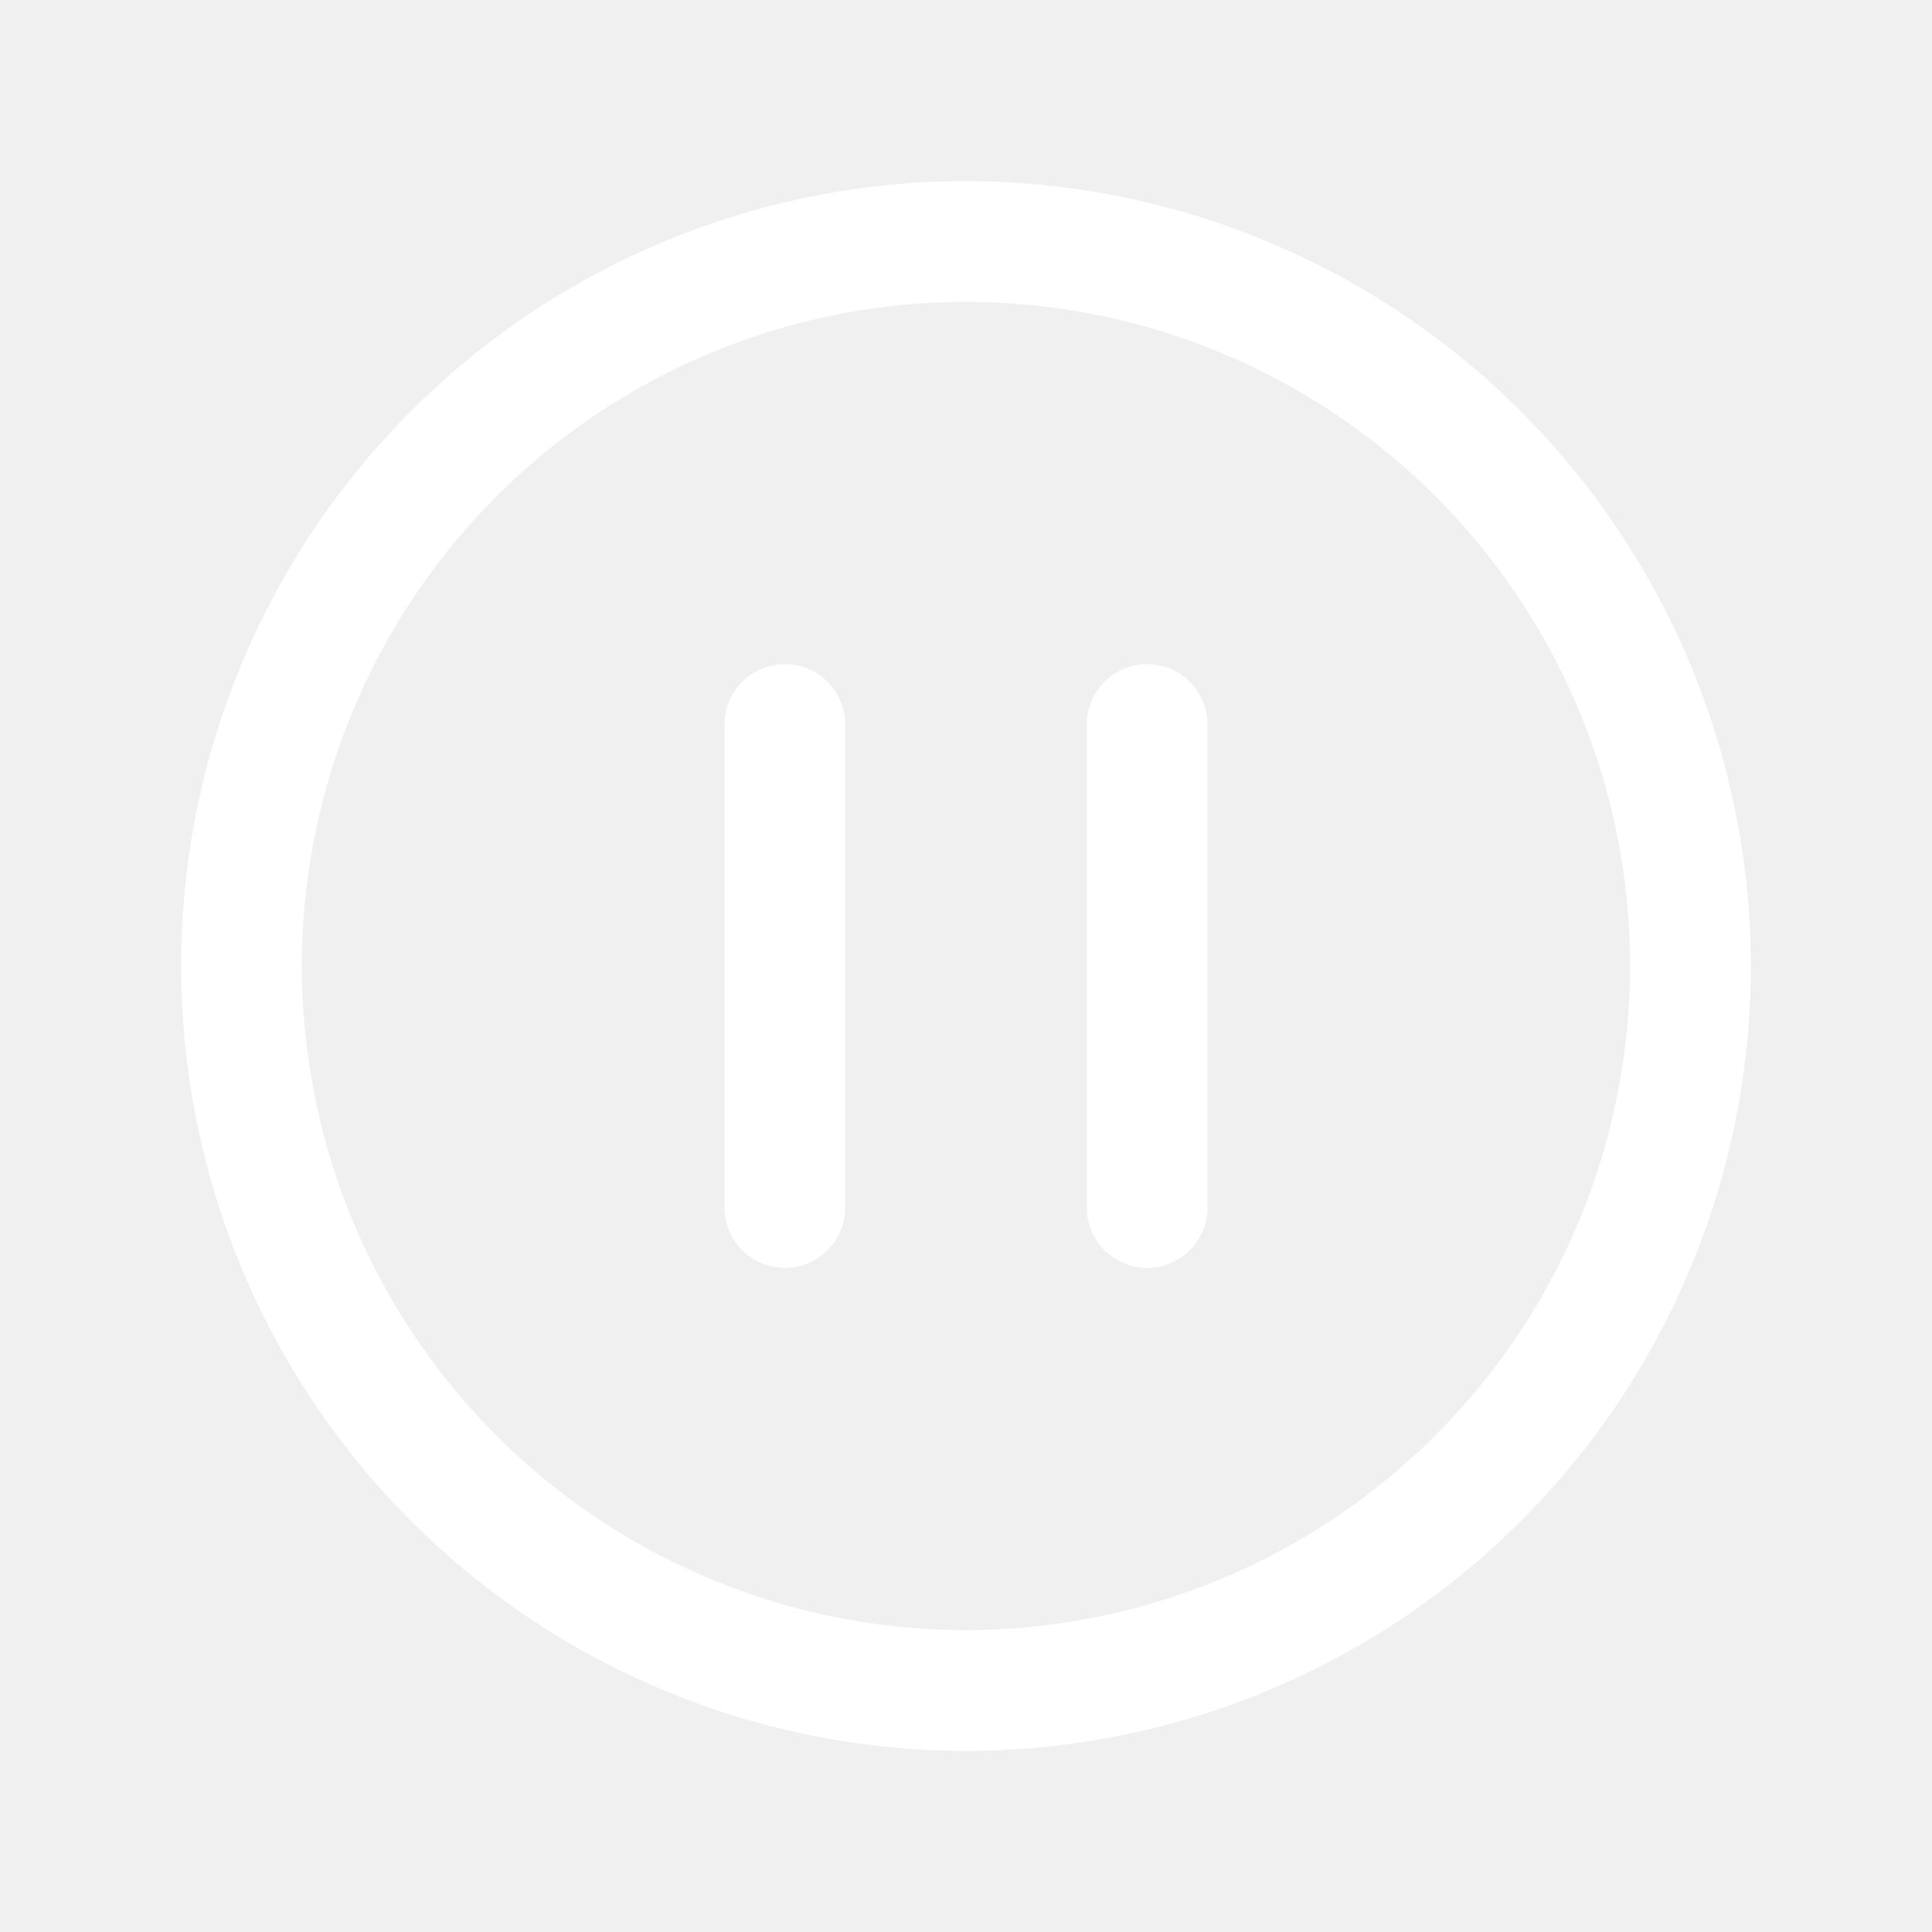
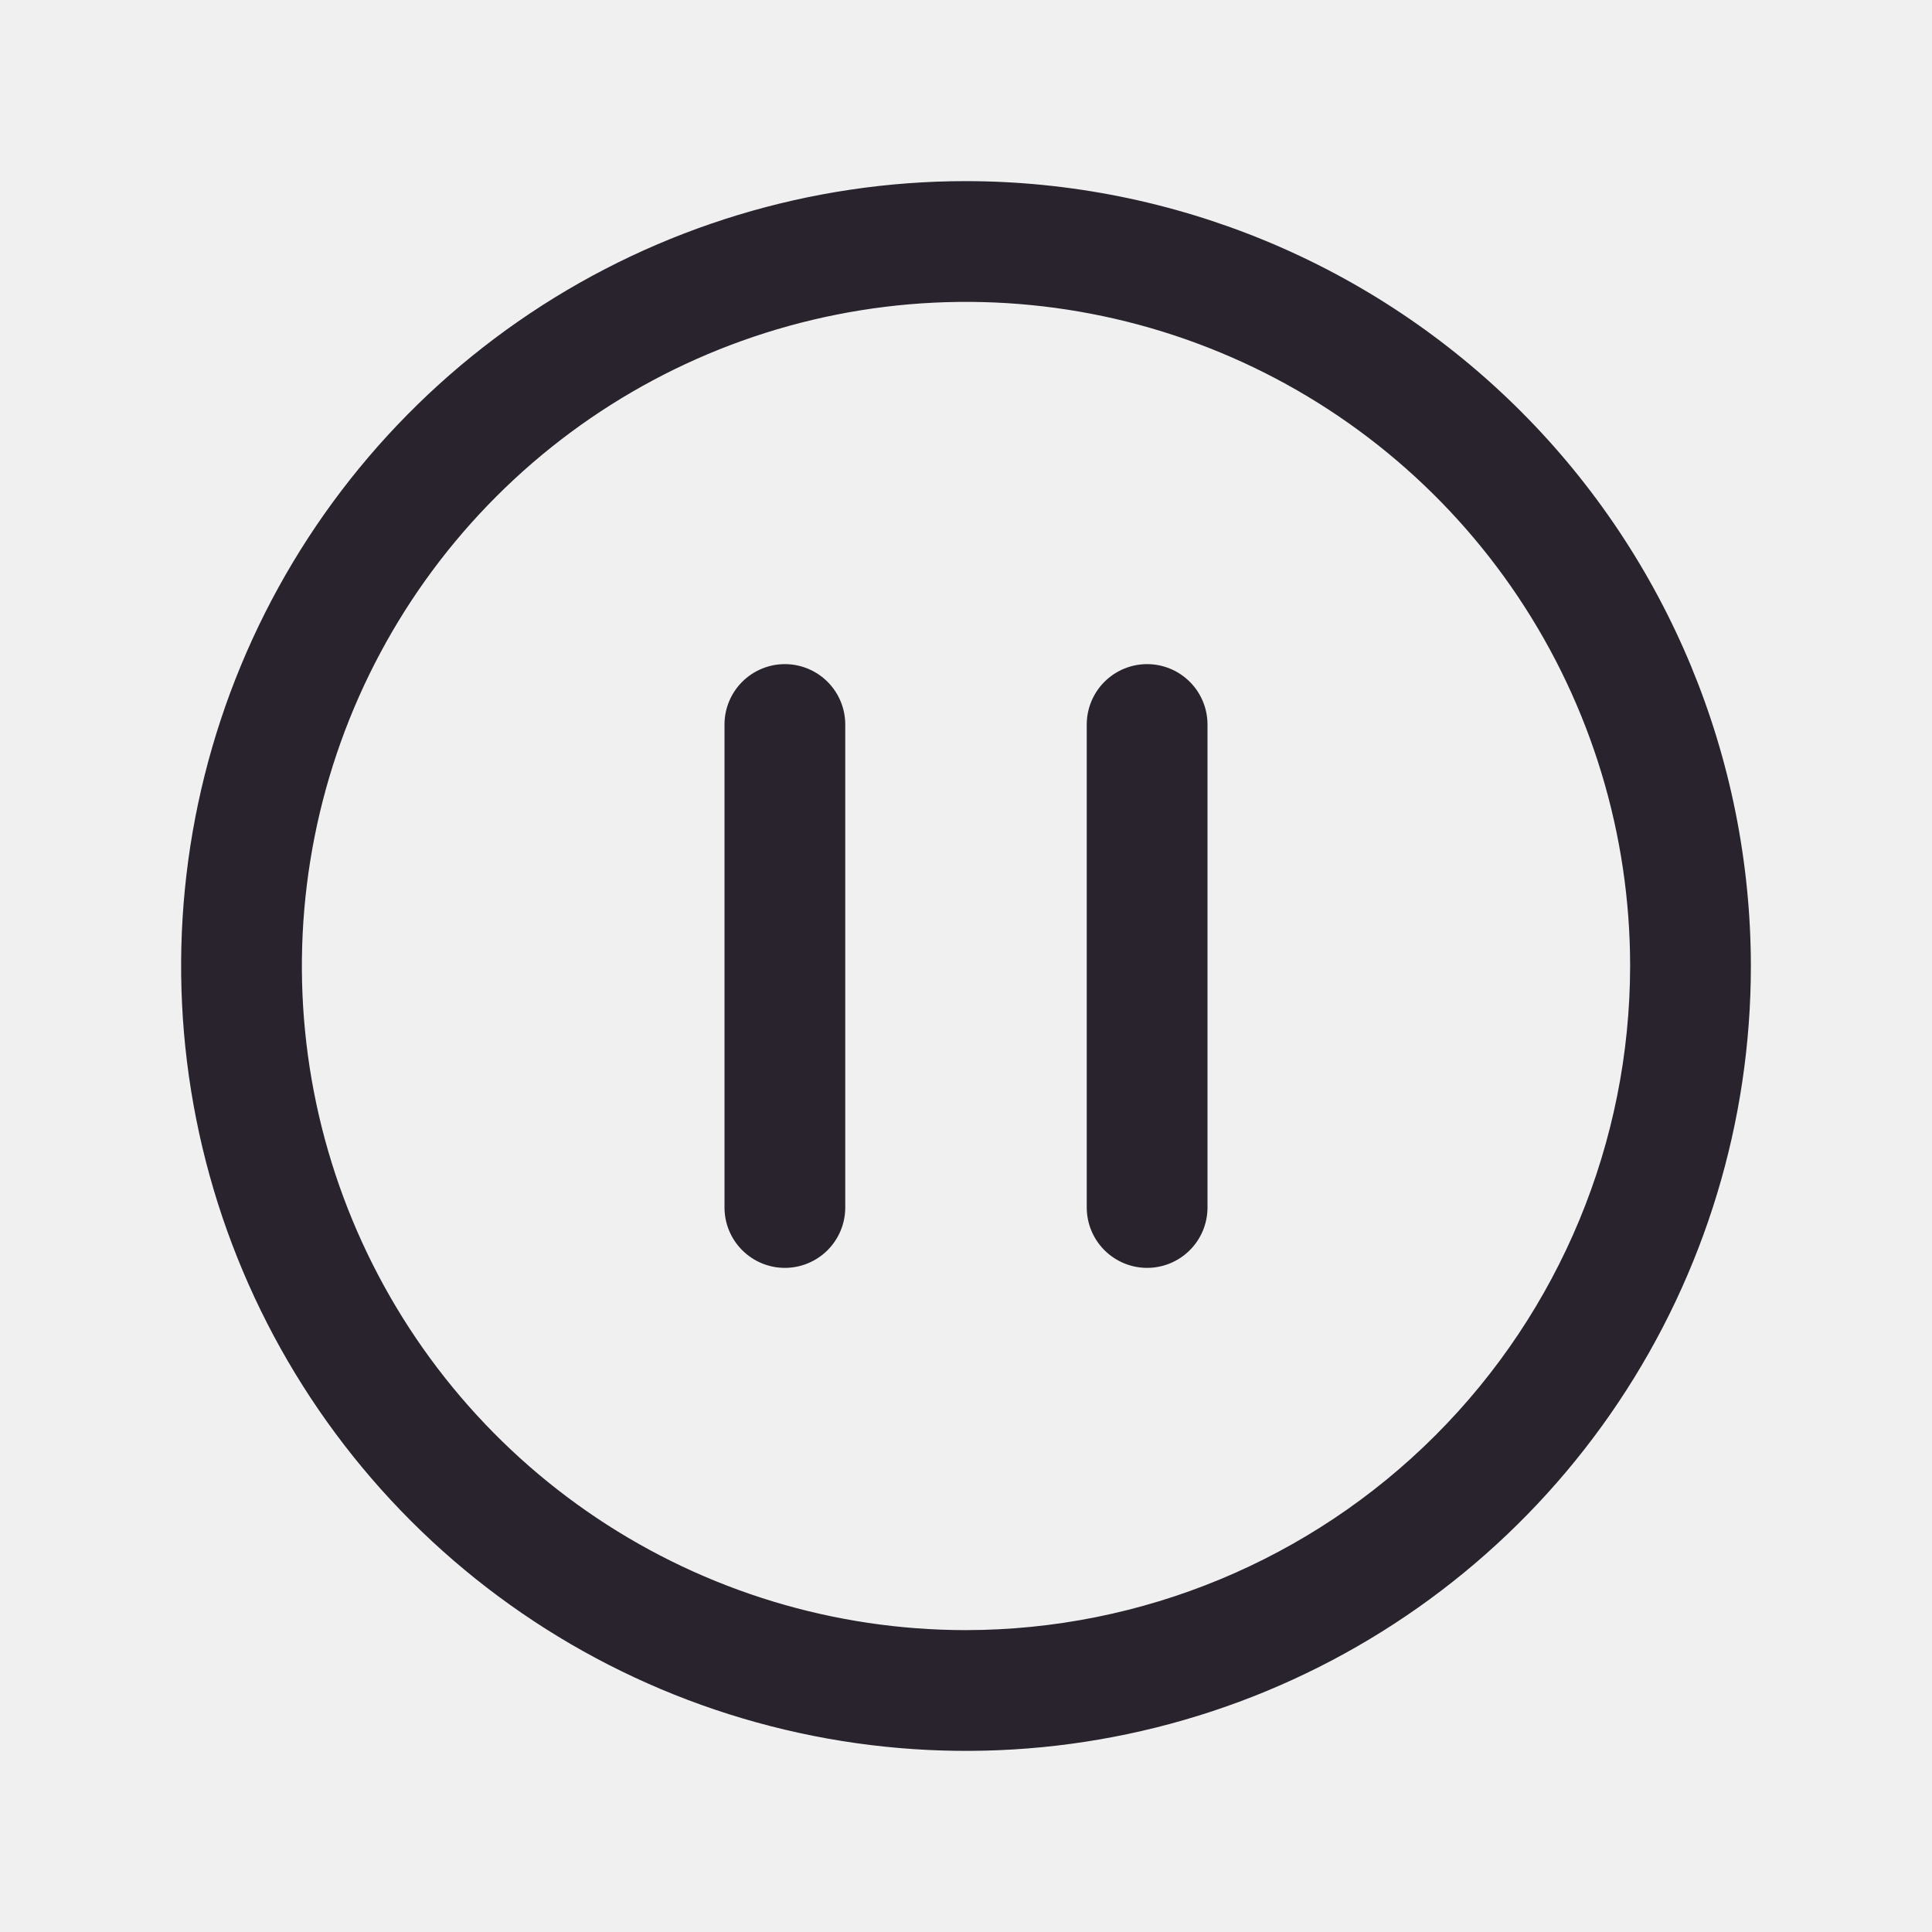
<svg xmlns="http://www.w3.org/2000/svg" width="64" height="64" viewBox="0 0 64 64" fill="none">
-   <path d="M32 6C26.858 6 21.831 7.525 17.555 10.382C13.28 13.239 9.947 17.299 7.979 22.05C6.011 26.801 5.496 32.029 6.5 37.072C7.503 42.116 9.979 46.749 13.615 50.385C17.251 54.021 21.884 56.497 26.928 57.5C31.971 58.504 37.199 57.989 41.95 56.021C46.701 54.053 50.761 50.721 53.618 46.445C56.475 42.169 58 37.142 58 32C57.993 25.107 55.251 18.498 50.377 13.623C45.502 8.749 38.893 6.007 32 6ZM32 54C27.649 54 23.395 52.71 19.777 50.292C16.16 47.875 13.34 44.439 11.675 40.419C10.009 36.399 9.574 31.976 10.423 27.708C11.272 23.44 13.367 19.52 16.444 16.444C19.52 13.367 23.44 11.272 27.708 10.423C31.976 9.574 36.399 10.009 40.419 11.675C44.439 13.34 47.875 16.16 50.292 19.777C52.71 23.395 54 27.649 54 32C53.993 37.833 51.673 43.425 47.549 47.549C43.425 51.673 37.833 53.993 32 54ZM28 24V40C28 40.53 27.789 41.039 27.414 41.414C27.039 41.789 26.53 42 26 42C25.47 42 24.961 41.789 24.586 41.414C24.211 41.039 24 40.53 24 40V24C24 23.47 24.211 22.961 24.586 22.586C24.961 22.211 25.47 22 26 22C26.53 22 27.039 22.211 27.414 22.586C27.789 22.961 28 23.47 28 24ZM40 24V40C40 40.53 39.789 41.039 39.414 41.414C39.039 41.789 38.53 42 38 42C37.47 42 36.961 41.789 36.586 41.414C36.211 41.039 36 40.53 36 40V24C36 23.47 36.211 22.961 36.586 22.586C36.961 22.211 37.47 22 38 22C38.53 22 39.039 22.211 39.414 22.586C39.789 22.961 40 23.47 40 24Z" fill="white" />
+   <path d="M32 6C26.858 6 21.831 7.525 17.555 10.382C13.28 13.239 9.947 17.299 7.979 22.05C6.011 26.801 5.496 32.029 6.5 37.072C7.503 42.116 9.979 46.749 13.615 50.385C17.251 54.021 21.884 56.497 26.928 57.5C31.971 58.504 37.199 57.989 41.95 56.021C46.701 54.053 50.761 50.721 53.618 46.445C56.475 42.169 58 37.142 58 32C57.993 25.107 55.251 18.498 50.377 13.623C45.502 8.749 38.893 6.007 32 6ZM32 54C27.649 54 23.395 52.71 19.777 50.292C16.16 47.875 13.34 44.439 11.675 40.419C10.009 36.399 9.574 31.976 10.423 27.708C11.272 23.44 13.367 19.52 16.444 16.444C19.52 13.367 23.44 11.272 27.708 10.423C31.976 9.574 36.399 10.009 40.419 11.675C44.439 13.34 47.875 16.16 50.292 19.777C52.71 23.395 54 27.649 54 32C53.993 37.833 51.673 43.425 47.549 47.549C43.425 51.673 37.833 53.993 32 54ZM28 24V40C28 40.53 27.789 41.039 27.414 41.414C27.039 41.789 26.53 42 26 42C25.47 42 24.961 41.789 24.586 41.414C24.211 41.039 24 40.53 24 40V24C24 23.47 24.211 22.961 24.586 22.586C24.961 22.211 25.47 22 26 22C26.53 22 27.039 22.211 27.414 22.586C27.789 22.961 28 23.47 28 24ZM40 24V40C40 40.53 39.789 41.039 39.414 41.414C39.039 41.789 38.53 42 38 42C37.47 42 36.961 41.789 36.586 41.414C36.211 41.039 36 40.53 36 40V24C36 23.47 36.211 22.961 36.586 22.586C36.961 22.211 37.47 22 38 22C38.53 22 39.039 22.211 39.414 22.586C39.789 22.961 40 23.47 40 24Z" fill="#28232D" />
</svg>
